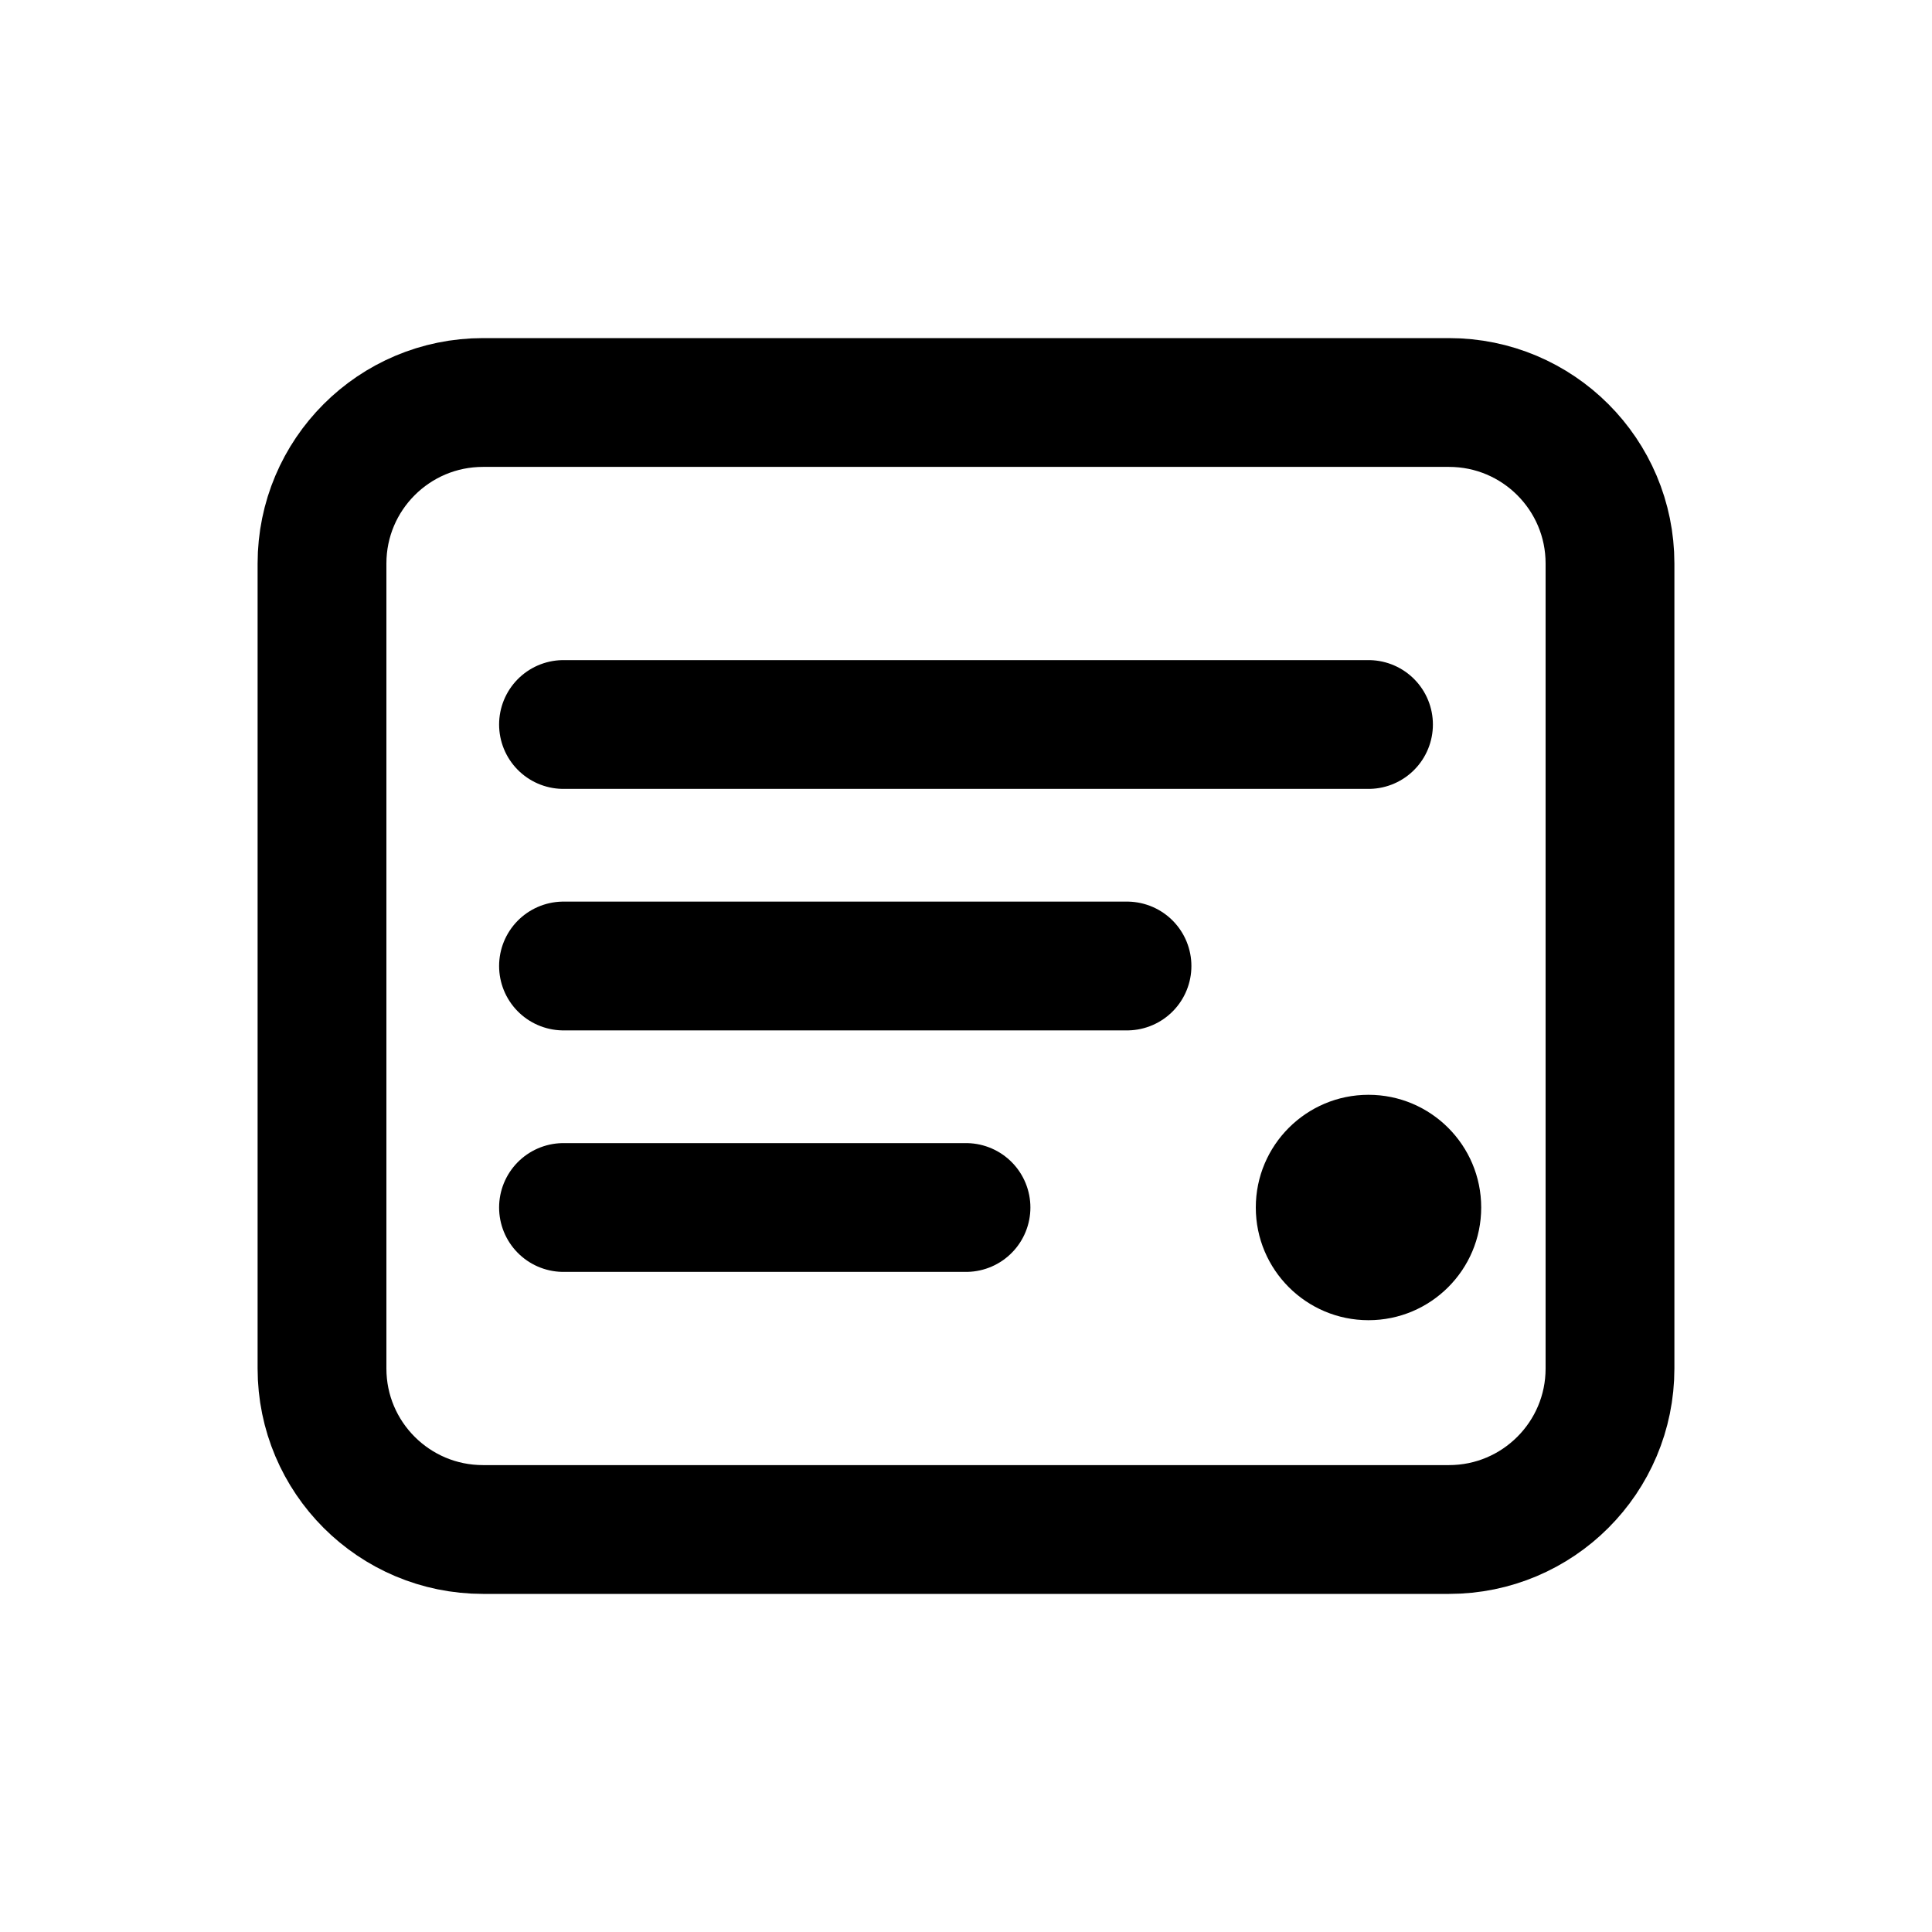
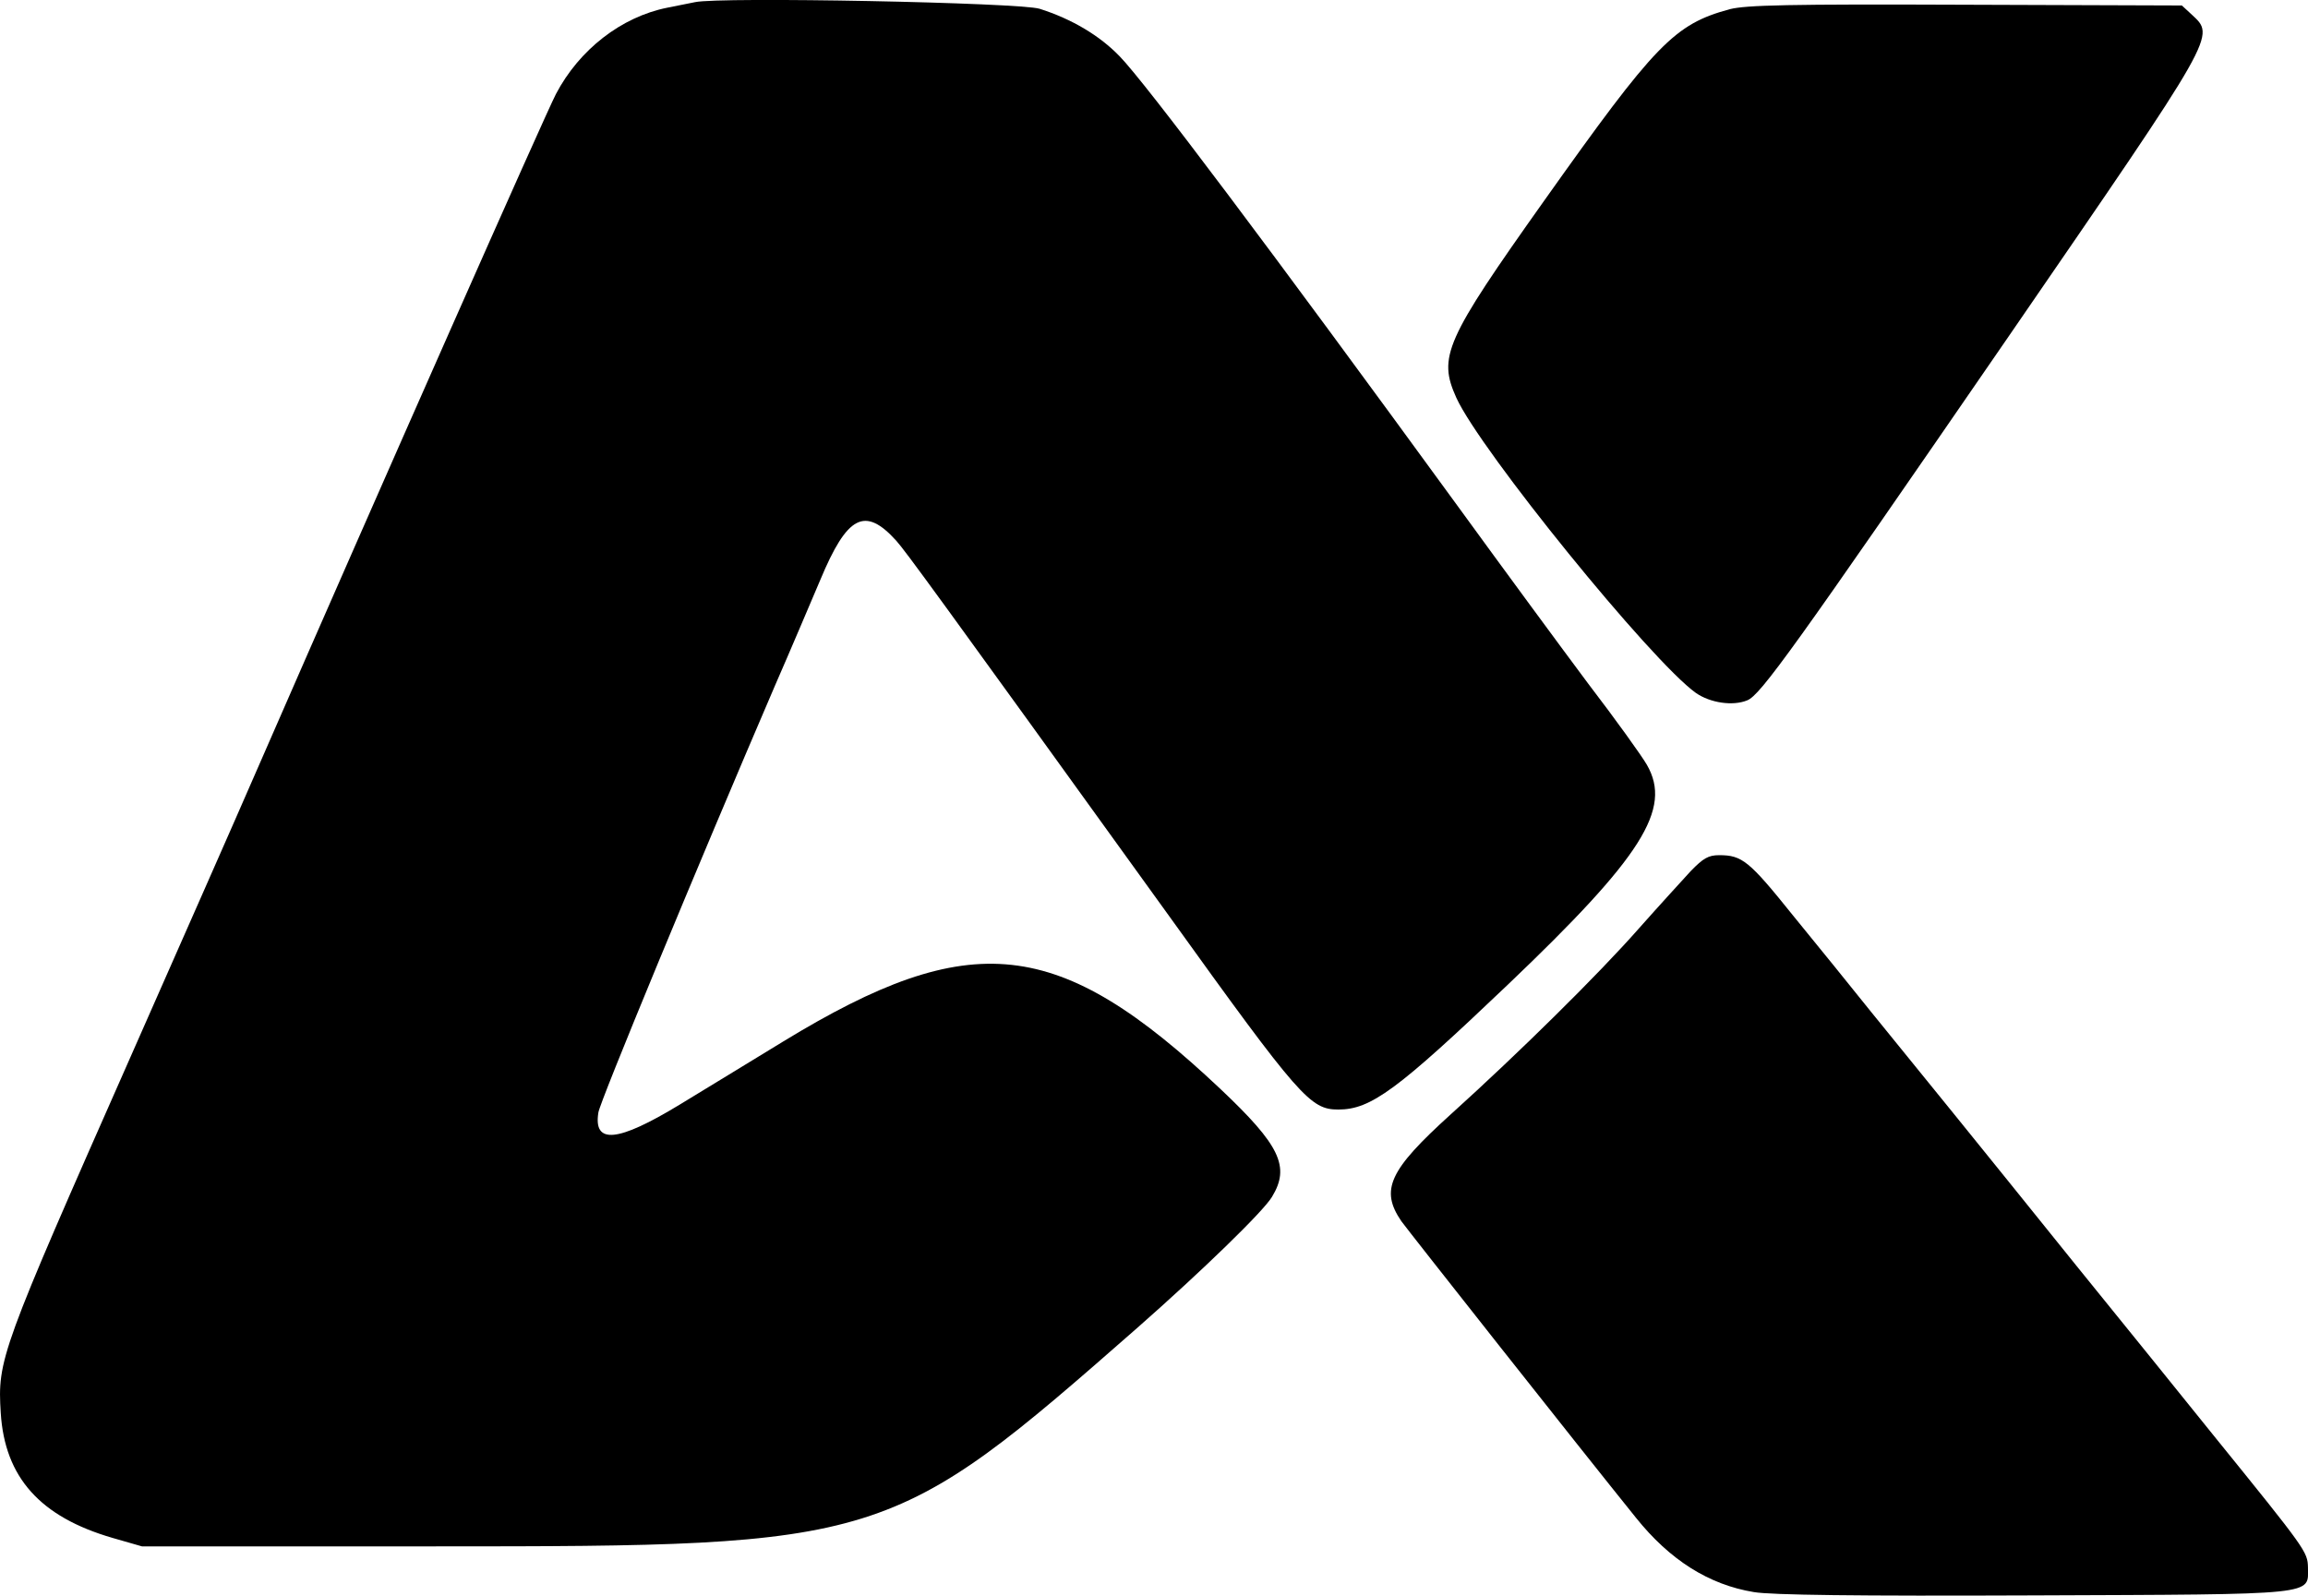
- <svg xmlns="http://www.w3.org/2000/svg" viewBox="0 0 24 24" fill="none" stroke="currentColor" stroke-width="1.6" stroke-linecap="round" stroke-linejoin="round">
-   <rect x="4" y="5" width="16" height="14" rx="2" />
-   <line x1="7" y1="9" x2="17" y2="9" />
-   <line x1="7" y1="12" x2="14" y2="12" />
-   <line x1="7" y1="15" x2="12" y2="15" />
-   <circle cx="17" cy="15" r="1.4" fill="currentColor" stroke="none" />
+ <svg xmlns="http://www.w3.org/2000/svg" viewBox="0 0 626.012 432.839" preserveAspectRatio="xMidYMid meet">
+   <g transform="translate(-31.99837,454.9866) scale(0.1,-0.1)" fill="currentColor" stroke="none">
+     <path d="M2205 4544 c-11 -2 -45 -9 -75 -15 -125 -25 -239 -114 -302 -234 -31 -60 -470 -1052 -803 -1815 -91 -209 -175 -398 -350 -795 -355 -803 -362 -823 -353 -968 11 -175 107 -282 303 -339 l80 -23 795 0 c1219 0 1235 5 1905 593 175 154 341 315 365 355 50 82 22 140 -140 293 -439 414 -675 440 -1185 129 -88 -54 -215 -131 -282 -172 -168 -102 -234 -108 -220 -21 4 29 268 667 479 1158 42 96 97 226 123 287 73 175 121 200 206 106 25 -28 107 -140 740 -1018 355 -494 383 -525 459 -525 88 0 159 52 459 338 365 348 447 477 378 597 -13 23 -84 122 -159 220 -74 99 -232 314 -352 479 -510 700 -849 1151 -919 1223 -54 56 -129 101 -217 129 -53 17 -868 33 -935 18z" />
+     <path d="M5012 4525 c-151 -41 -201 -93 -504 -520 -269 -379 -288 -423 -238 -534 65 -143 529 -715 650 -801 39 -27 100 -36 139 -20 36 14 124 137 711 990 569 828 559 810 494 871 l-26 24 -586 2 c-483 2 -596 -1 -640 -12z" />
+     <path d="M4906 2187 c-22 -24 -86 -94 -141 -156 -110 -125 -325 -337 -510 -504 -168 -152 -192 -205 -134 -290 18 -25 482 -613 636 -804 92 -115 198 -182 320 -202 47 -8 276 -11 758 -9 780 3 745 0 745 76 -1 42 -5 48 -252 353 -86 107 -255 316 -375 464 -271 337 -432 535 -558 690 -53 66 -149 185 -213 263 -118 147 -137 162 -199 162 -29 0 -43 -8 -77 -43z" />
+   </g>
</svg>
